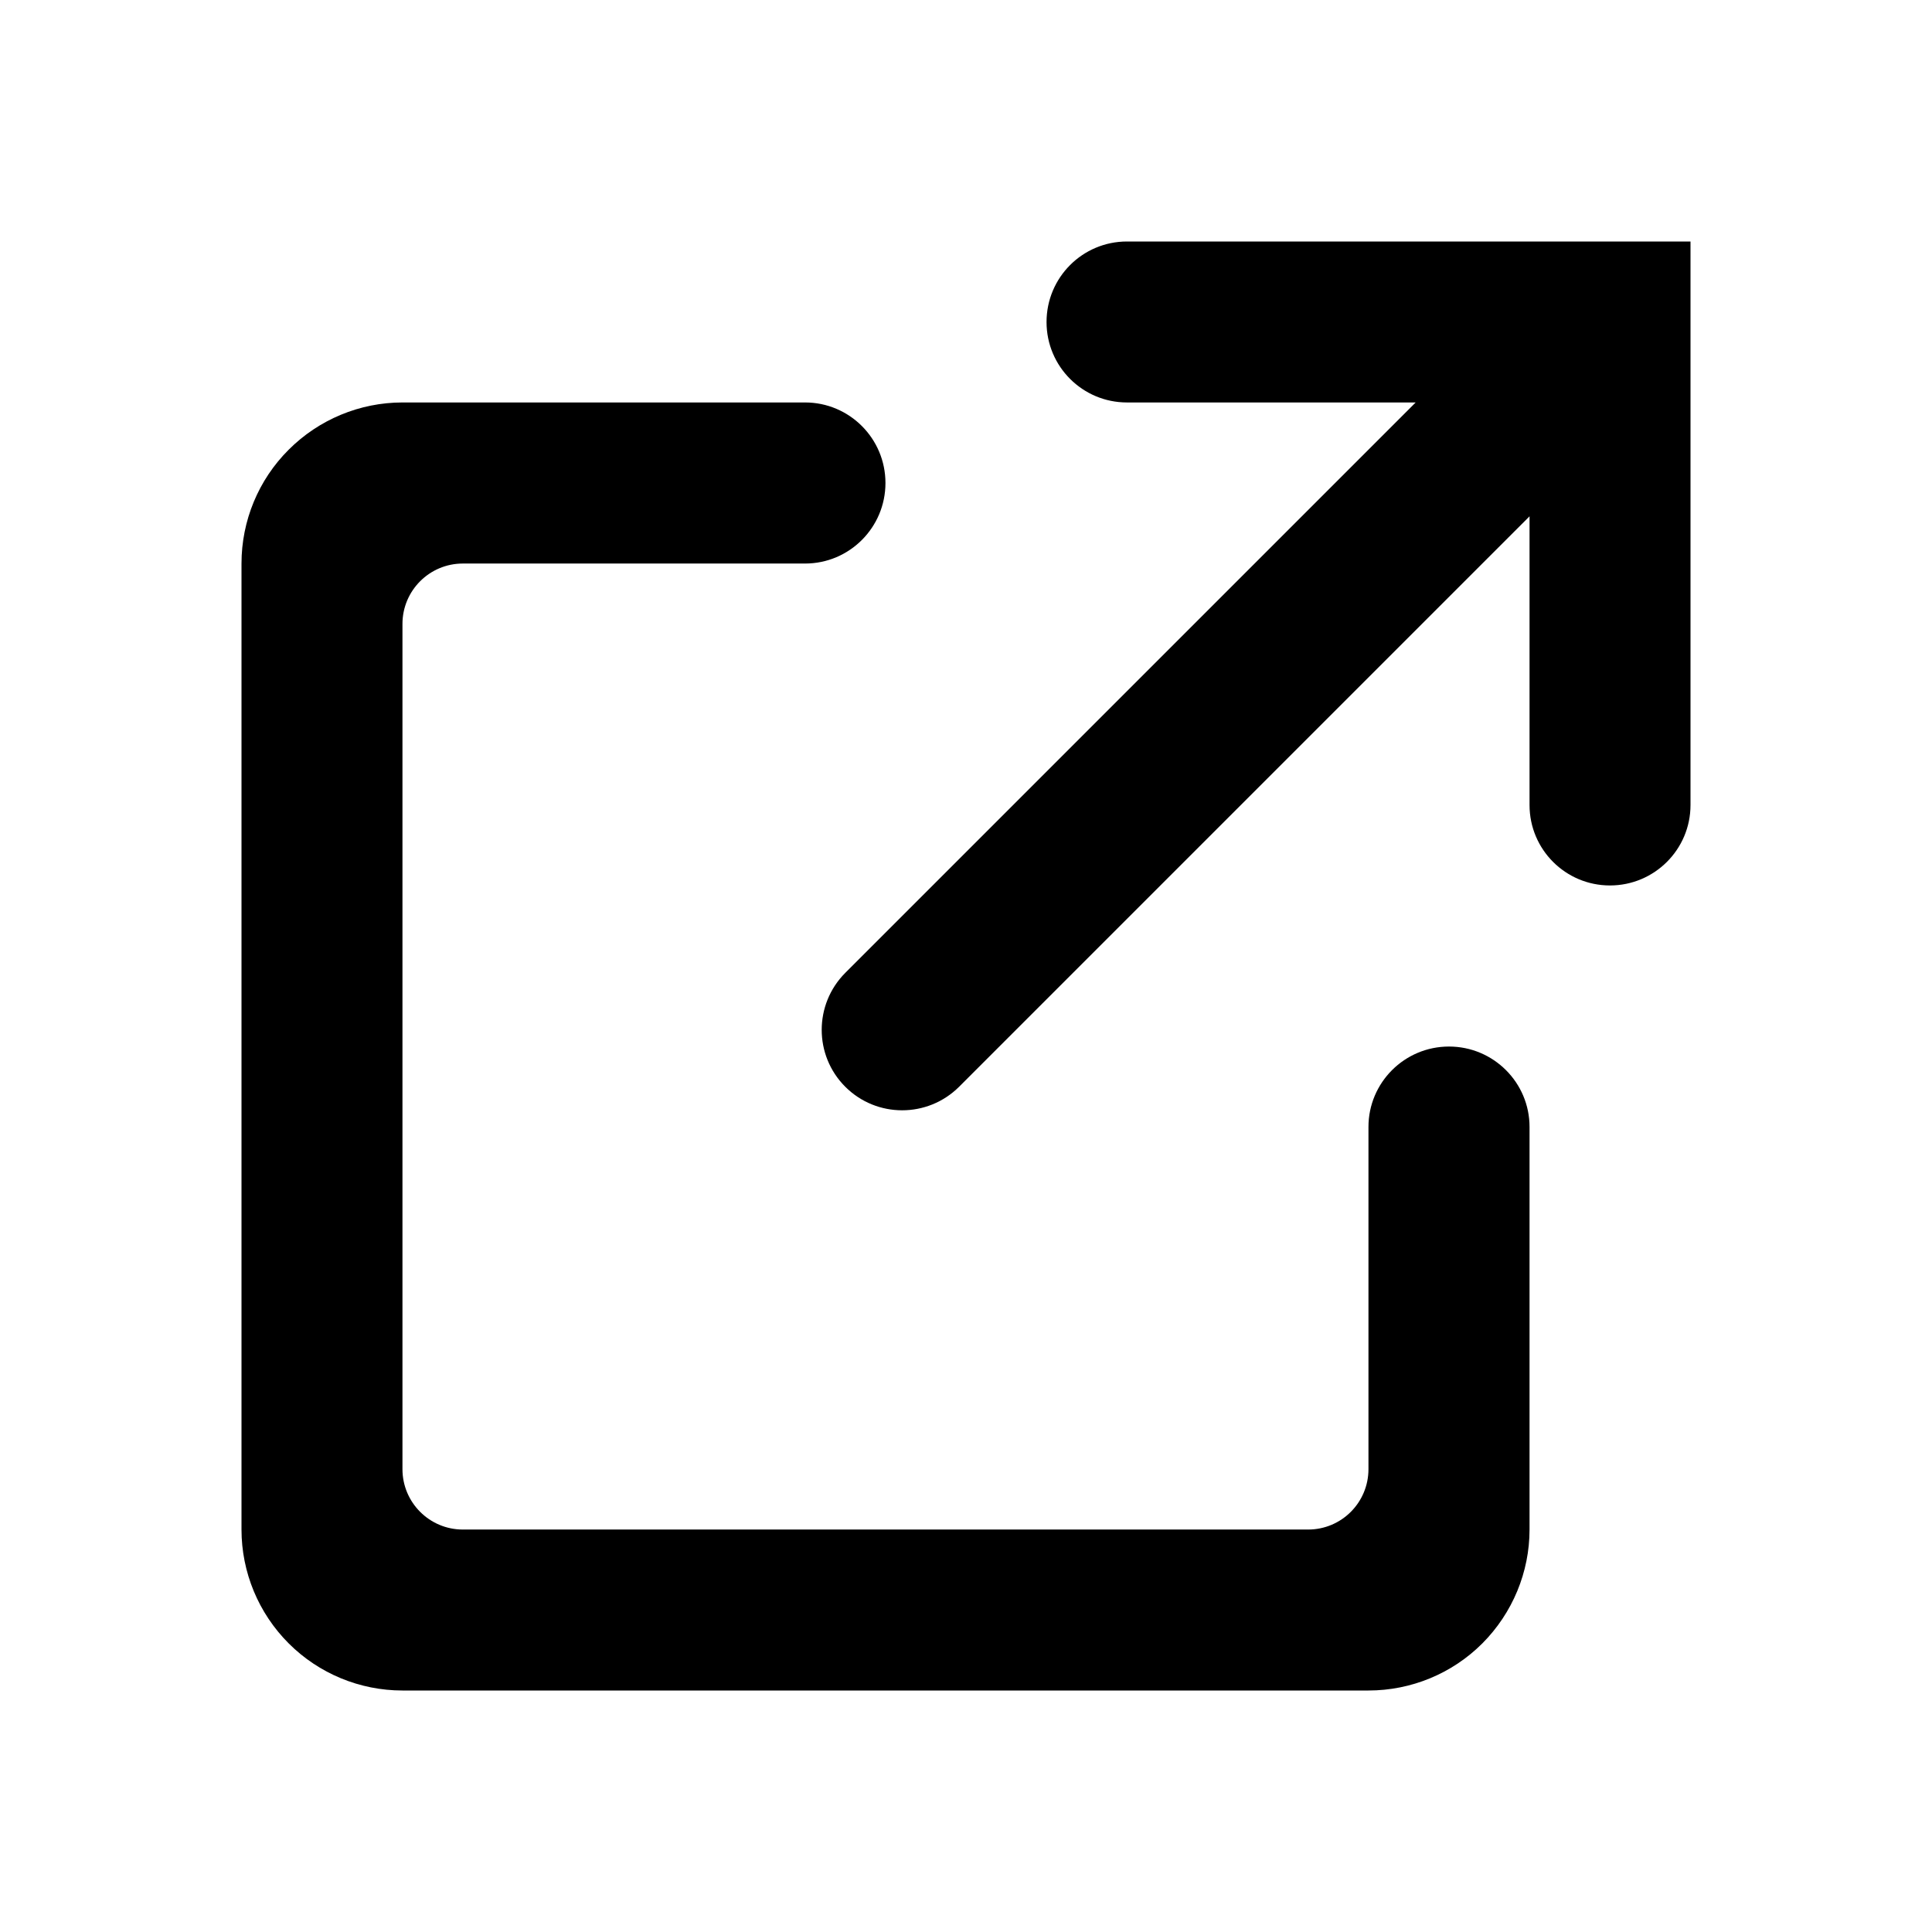
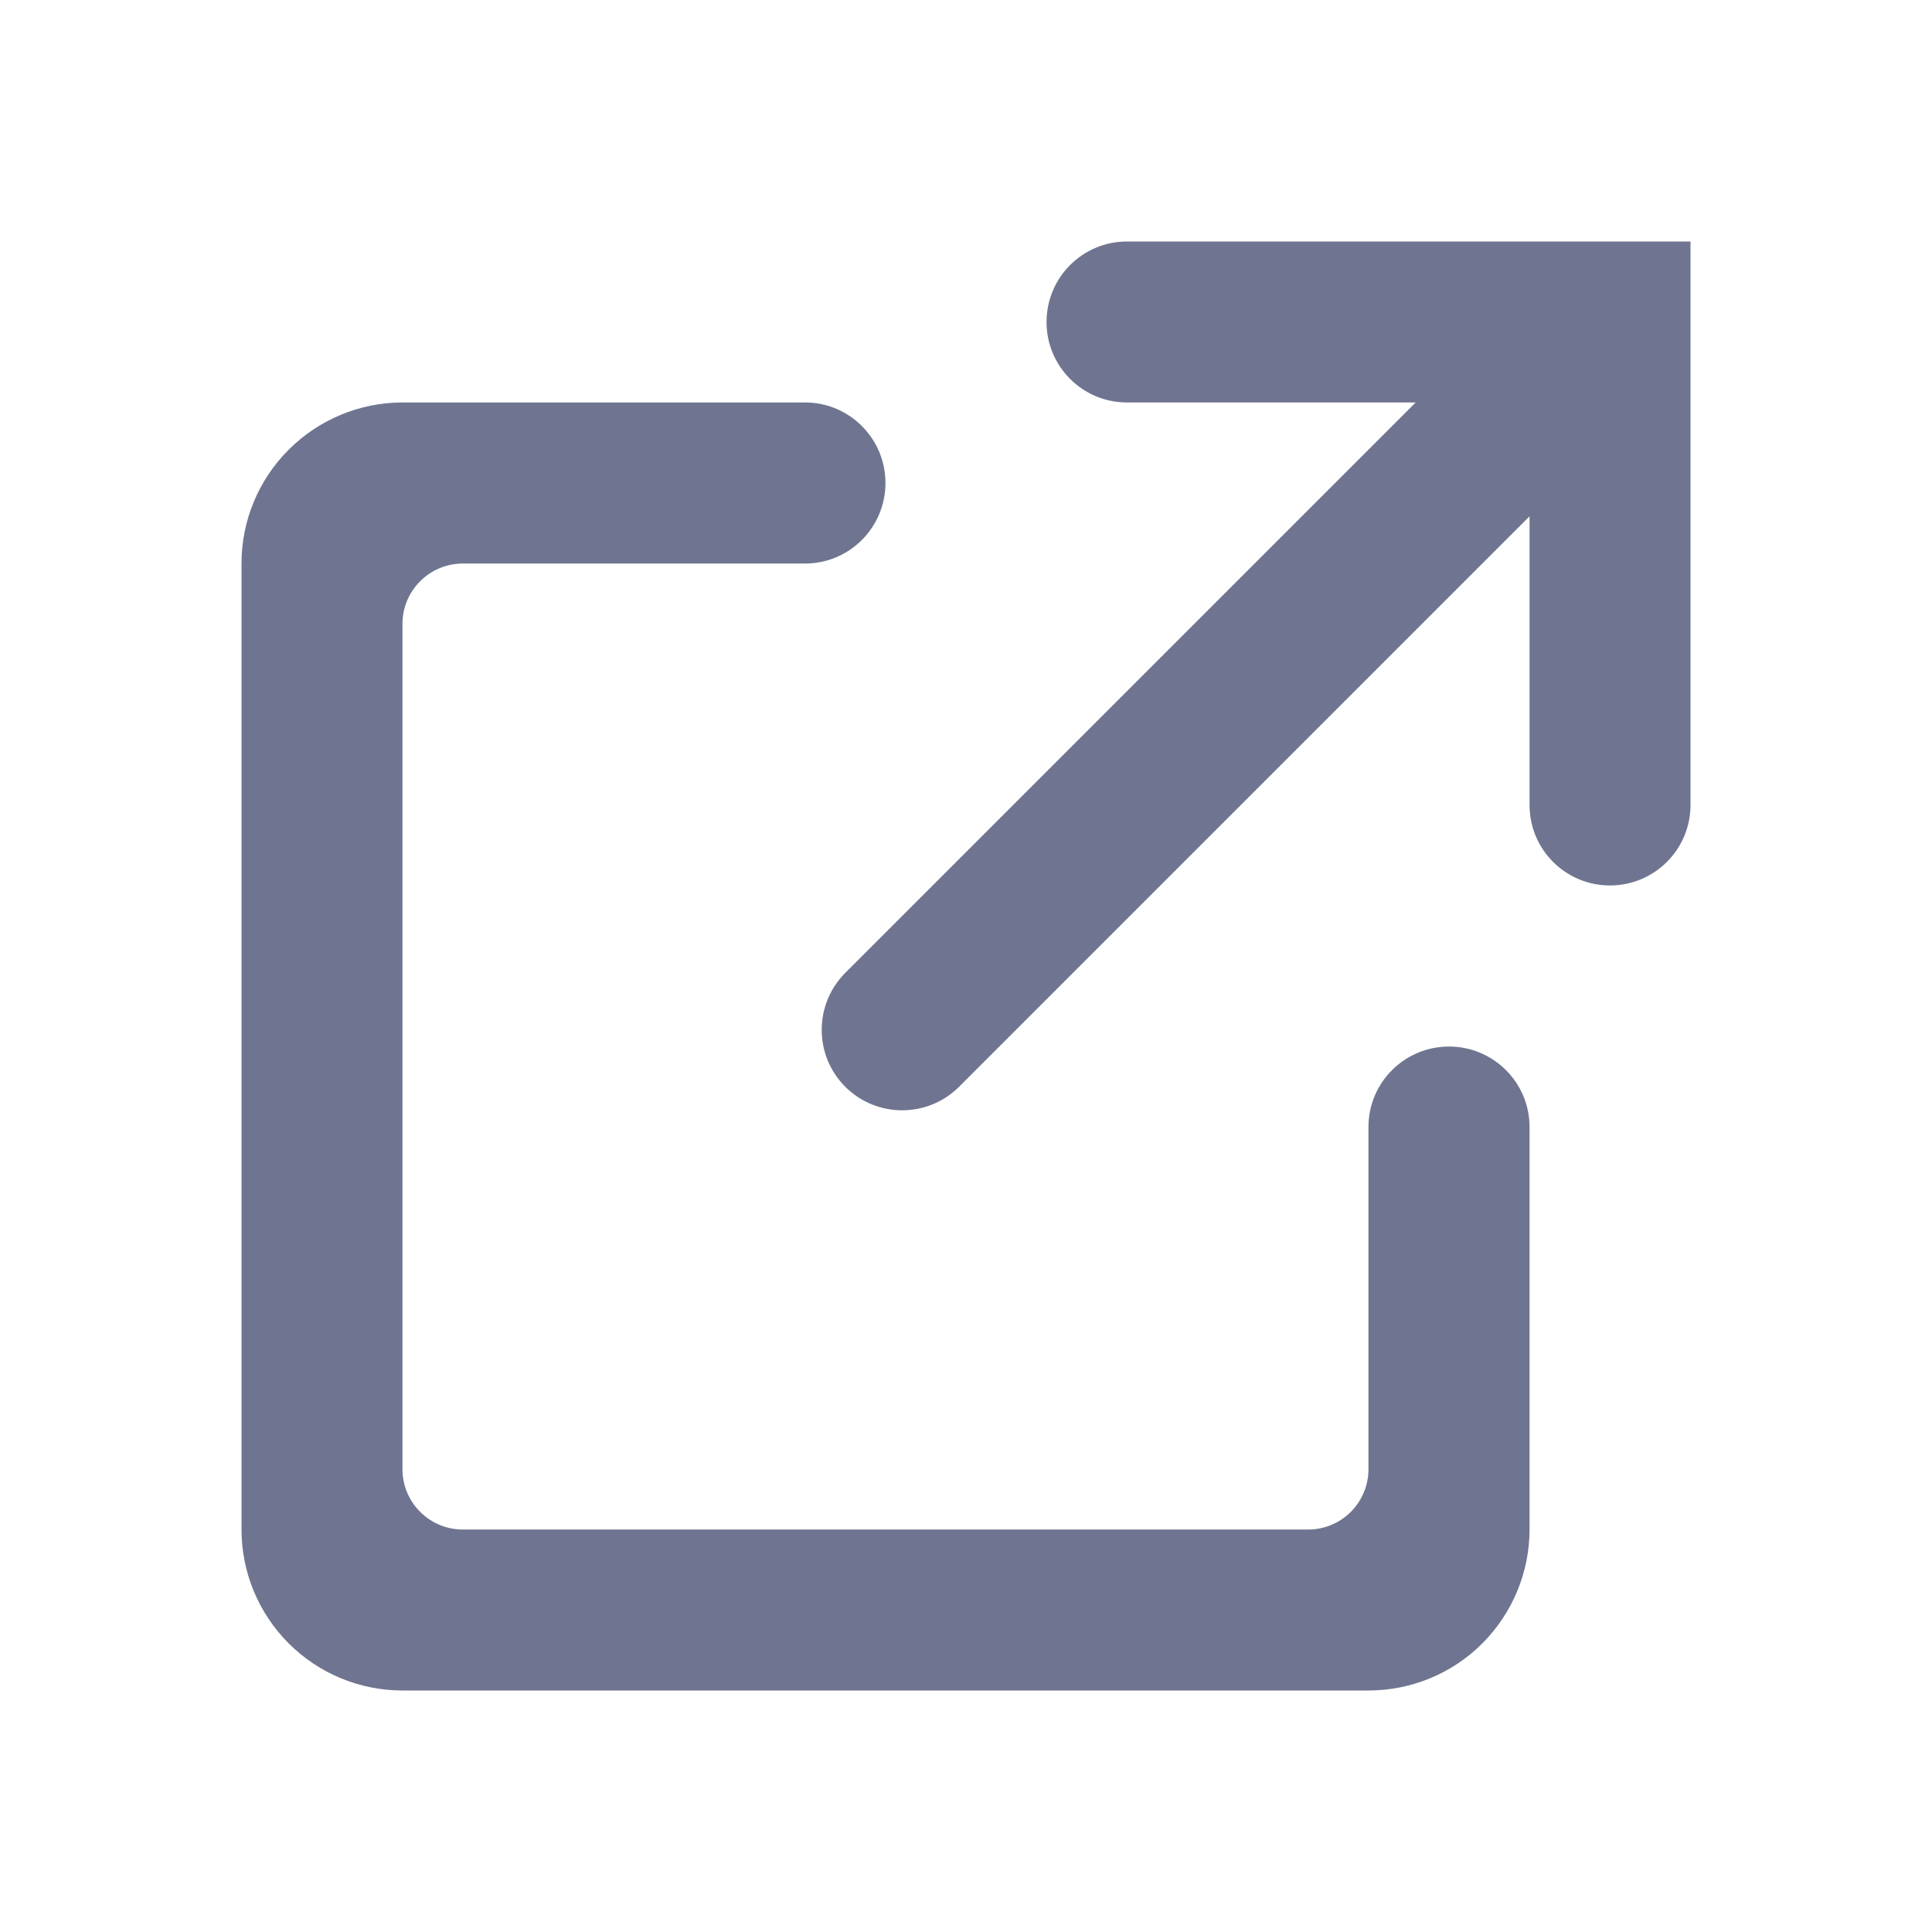
- <svg xmlns="http://www.w3.org/2000/svg" viewBox="0 0 16 16" fill="none">
-   <path d="M12 8.667C12.368 8.667 12.667 8.965 12.667 9.333V12.667C12.667 13.02 12.526 13.359 12.276 13.61C12.026 13.86 11.687 14 11.333 14H3.333C2.98 14 2.641 13.86 2.391 13.61C2.14 13.359 2 13.02 2 12.667V4.667C2 4.313 2.14 3.974 2.391 3.724C2.641 3.474 2.98 3.333 3.333 3.333H6.667C7.035 3.333 7.333 3.632 7.333 4C7.333 4.368 7.035 4.667 6.667 4.667H3.833C3.557 4.667 3.333 4.891 3.333 5.167V12.167C3.333 12.443 3.557 12.667 3.833 12.667H10.833C11.11 12.667 11.333 12.443 11.333 12.167V9.333C11.333 8.965 11.632 8.667 12 8.667ZM9.333 2C8.965 2 8.667 2.298 8.667 2.667C8.667 3.035 8.965 3.333 9.333 3.333H11.724L7 8.057C6.74 8.318 6.74 8.74 7 9C7.26 9.26 7.682 9.26 7.943 9L12.667 4.276V6.667C12.667 7.035 12.965 7.333 13.333 7.333C13.701 7.333 14 7.035 14 6.667V2H9.333Z" fill="currentColor" />
+ <svg xmlns="http://www.w3.org/2000/svg" width="16" height="16" viewBox="0 0 16 16" fill="none">
+   <path d="M12 8.667C12.368 8.667 12.667 8.965 12.667 9.333V12.667C12.667 13.02 12.526 13.359 12.276 13.61C12.026 13.86 11.687 14 11.333 14H3.333C2.98 14 2.641 13.86 2.391 13.61C2.14 13.359 2 13.02 2 12.667V4.667C2 4.313 2.14 3.974 2.391 3.724C2.641 3.474 2.98 3.333 3.333 3.333H6.667C7.035 3.333 7.333 3.632 7.333 4C7.333 4.368 7.035 4.667 6.667 4.667H3.833C3.557 4.667 3.333 4.891 3.333 5.167V12.167C3.333 12.443 3.557 12.667 3.833 12.667H10.833C11.11 12.667 11.333 12.443 11.333 12.167V9.333C11.333 8.965 11.632 8.667 12 8.667ZM9.333 2C8.965 2 8.667 2.298 8.667 2.667C8.667 3.035 8.965 3.333 9.333 3.333H11.724L7 8.057C6.74 8.318 6.74 8.74 7 9C7.26 9.26 7.682 9.26 7.943 9L12.667 4.276V6.667C12.667 7.035 12.965 7.333 13.333 7.333C13.701 7.333 14 7.035 14 6.667V2H9.333Z" fill="#6F7590" />
</svg>
